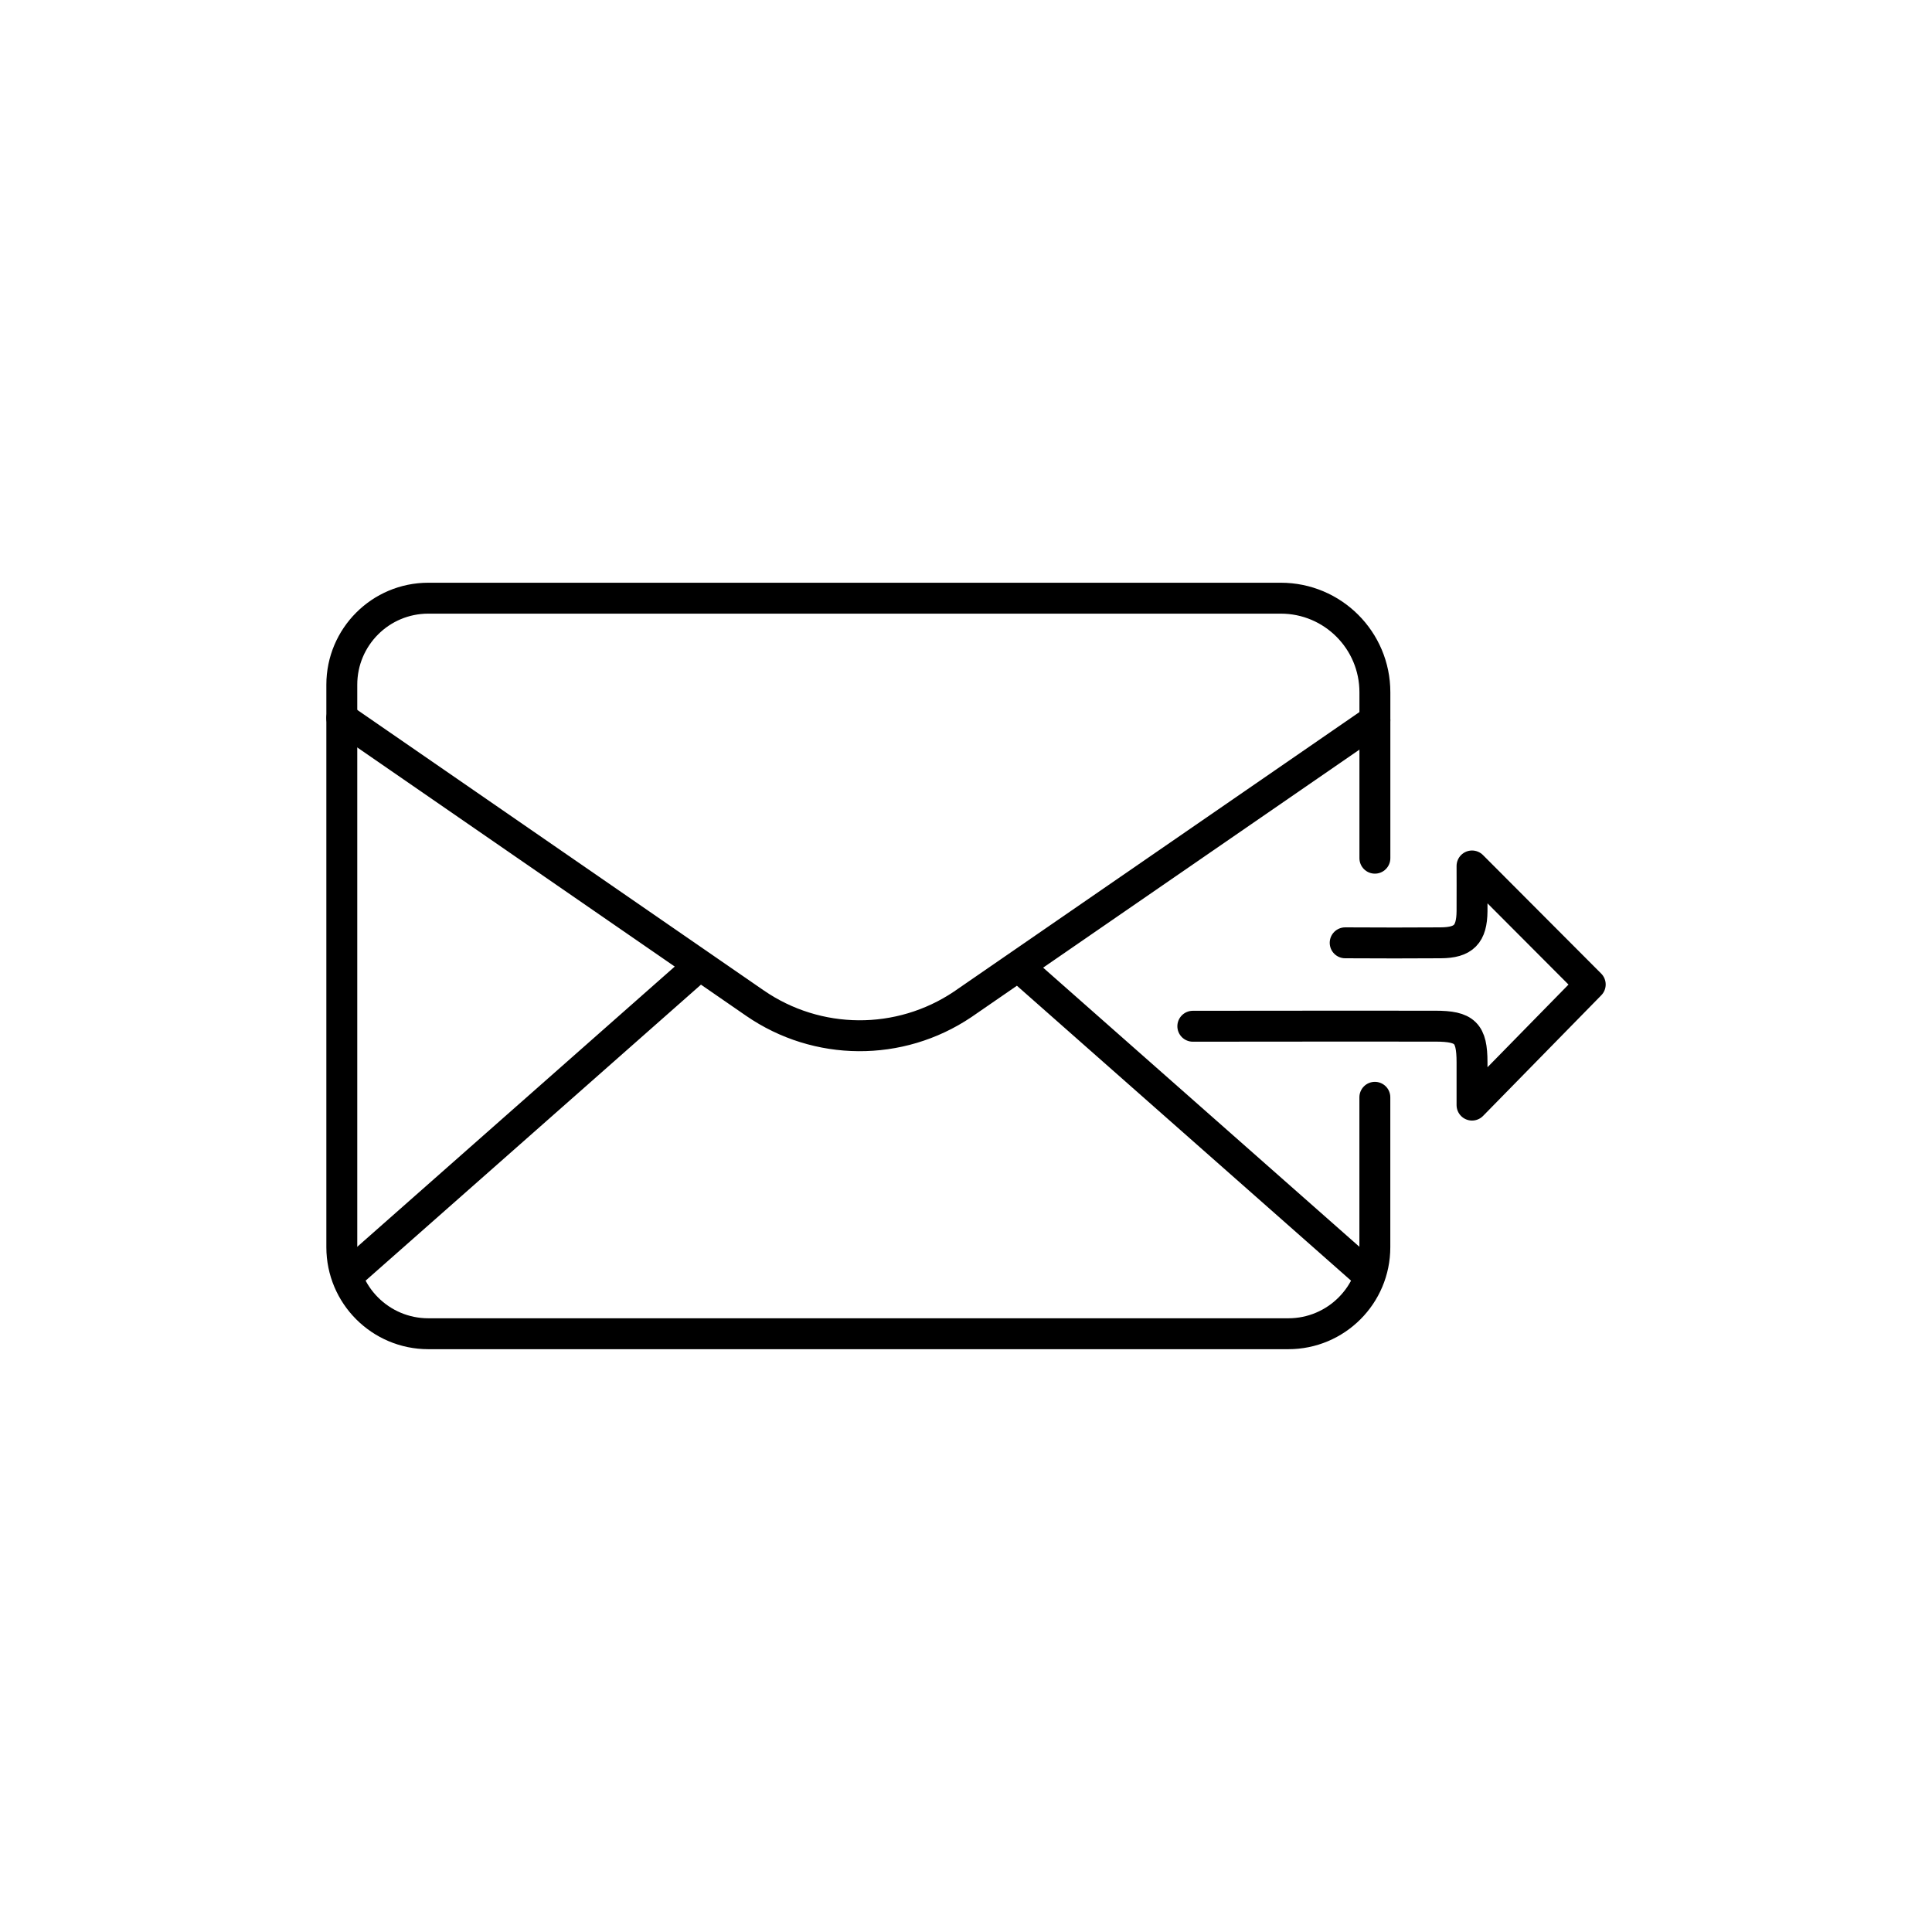
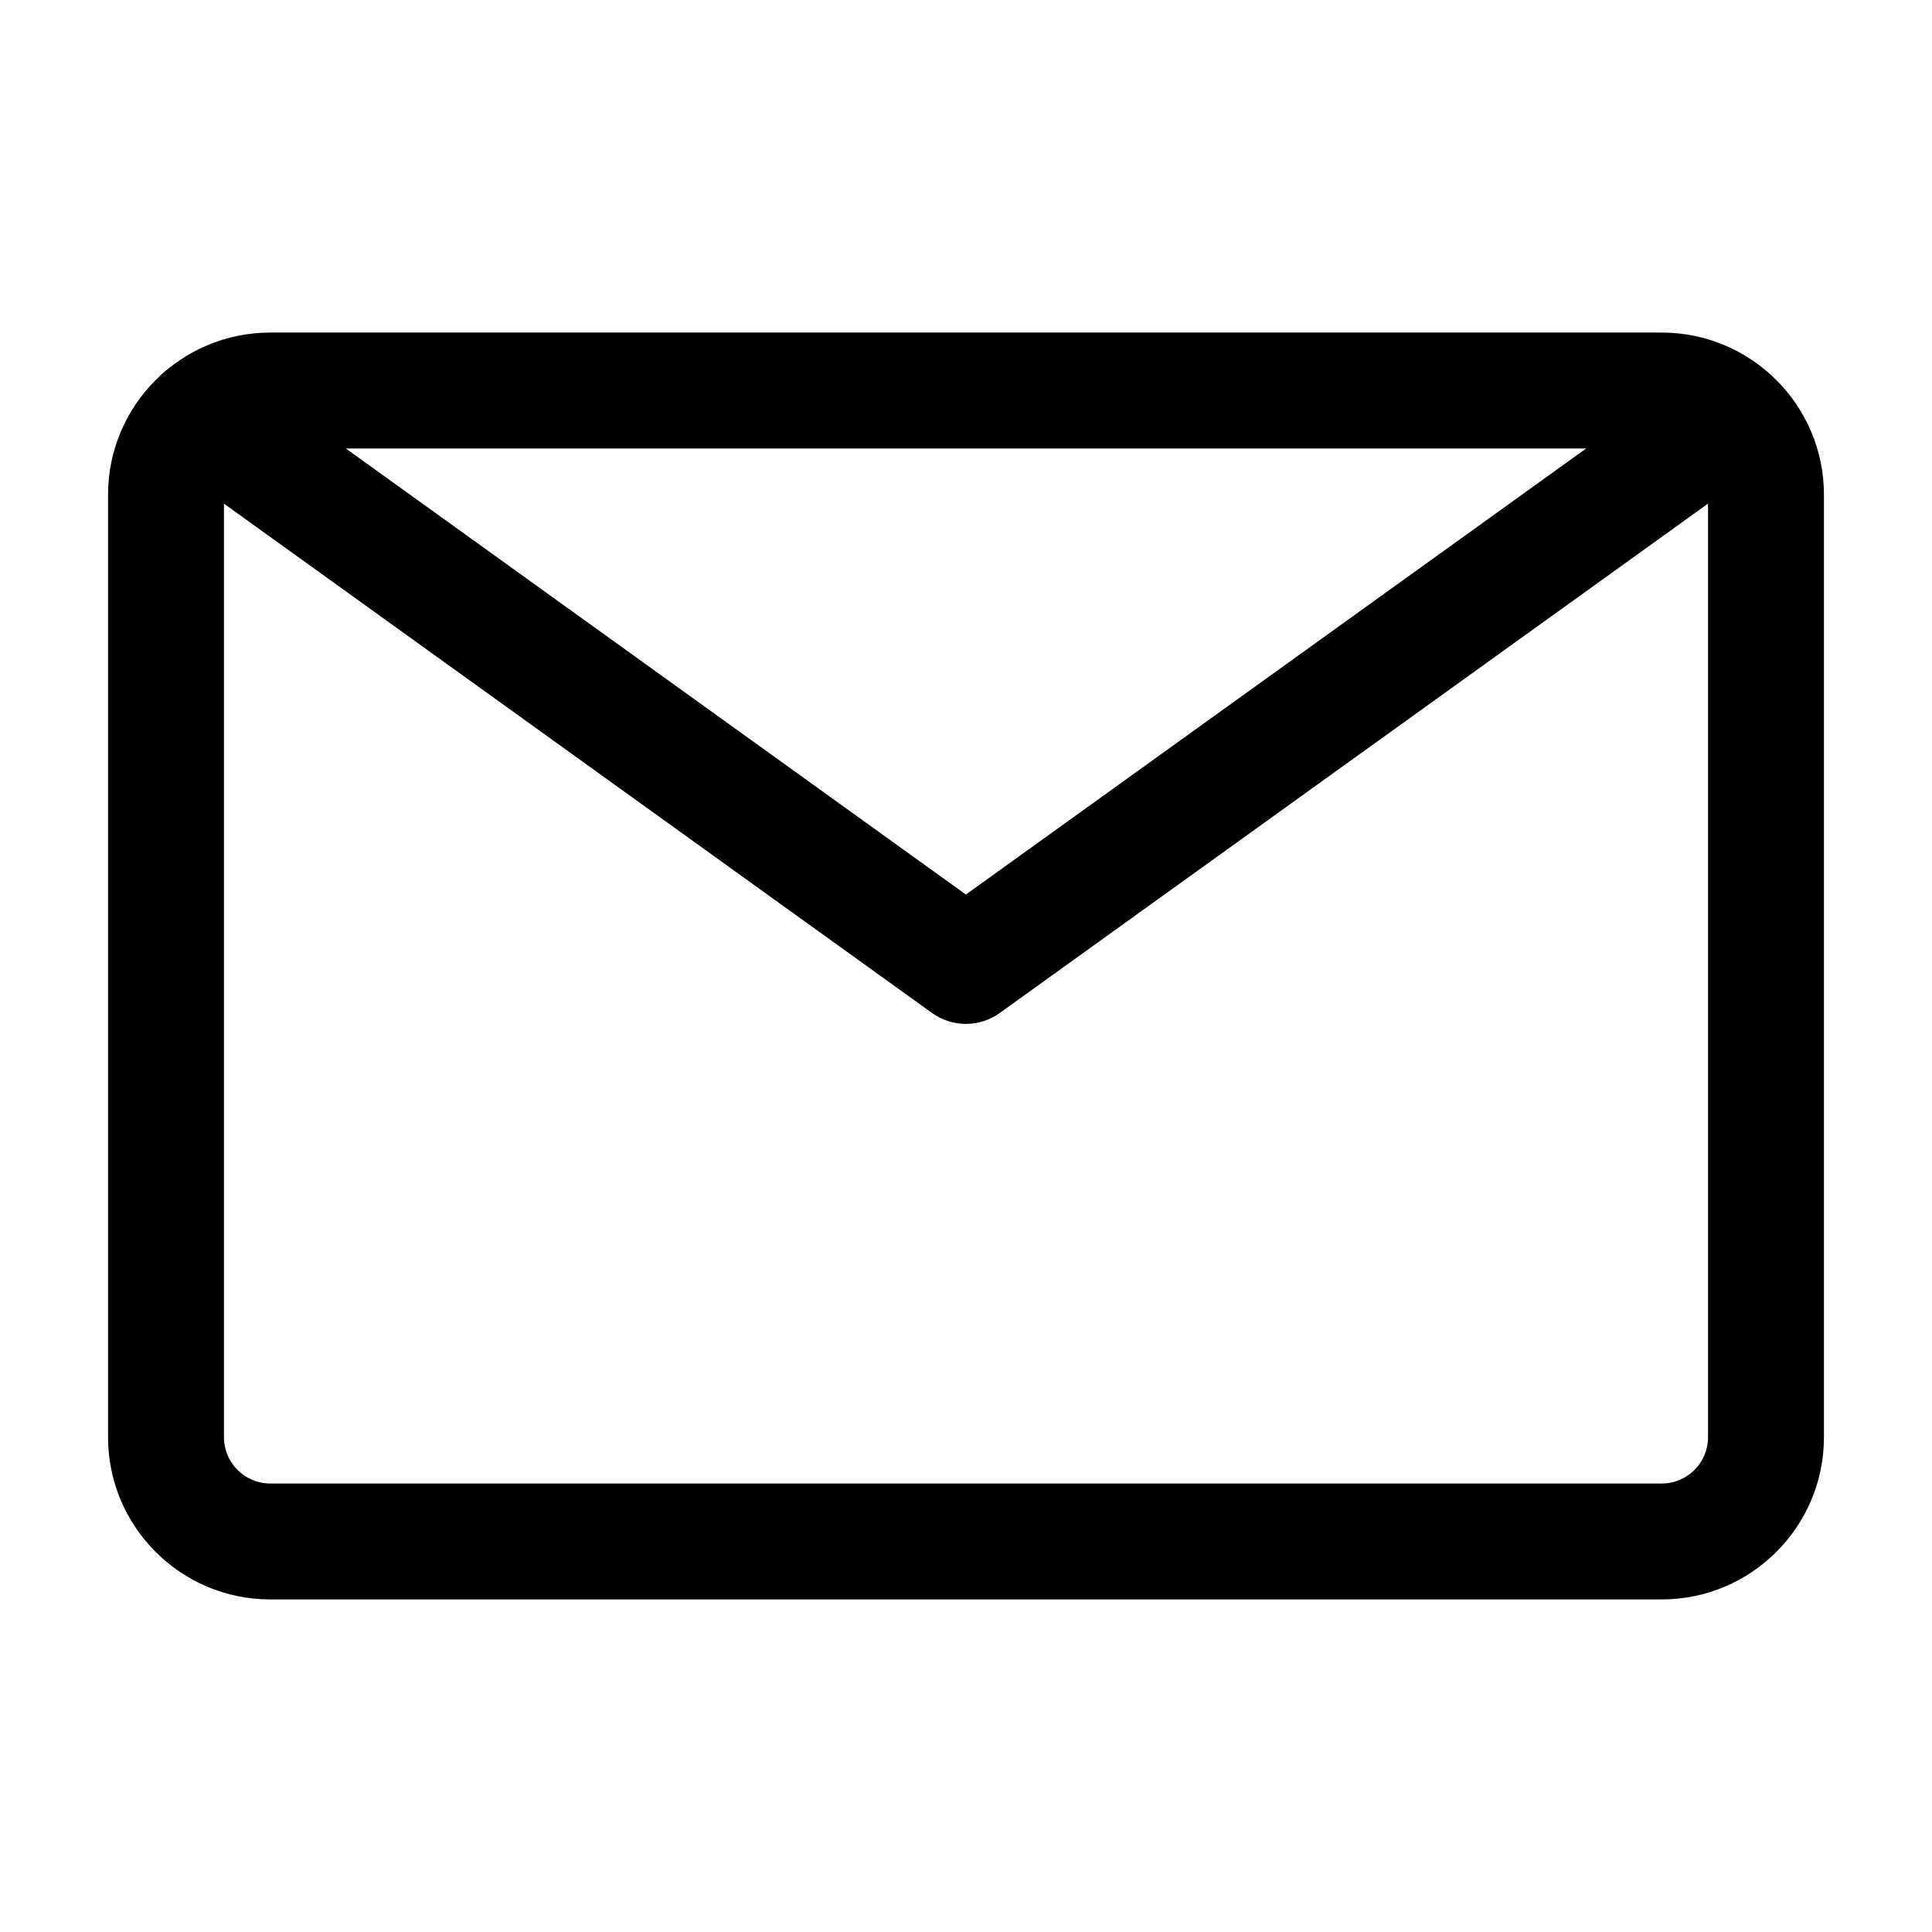
- <svg xmlns="http://www.w3.org/2000/svg" xml:space="preserve" id="Layer_1" x="0" y="0" version="1.1" viewBox="0 0 500 500">
-   <style>
-     .st1{fill:none;stroke:#000;stroke-width:8;stroke-linecap:round;stroke-linejoin:round;stroke-miterlimit:10}
-   </style>
-   <path d="M355.82 222.1v-42.94c0-13.45-10.9-24.35-24.35-24.35H110.85c-12.37 0-22.39 10.03-22.39 22.39v145.58c0 12.37 10.03 22.39 22.39 22.39h222.57c12.37 0 22.39-10.03 22.39-22.39v-38.8" class="st1" />
-   <path d="m88.46 185.82 106.91 73.78c16.15 11.14 37.47 11.28 53.76.33l106.69-73.54m-176.65 65.08L91.6 328.76m173.5-77.29 87.57 77.29m-43.97-63.17c12.1-.02 24.21-.03 36.31-.03l26.45.01c7.71 0 9.49 1.75 9.5 9.32V286l30.59-31.22-30.59-30.67.01 4.95c0 2.31.01 4.54-.01 6.77-.06 5.99-2.17 8.13-8.08 8.17-3.98.03-7.97.04-11.95.04-4.27 0-8.53-.02-12.8-.04" class="st1" />
+ <svg xmlns="http://www.w3.org/2000/svg" viewBox="0 0 100 100">
+   <path d="M86.014 82.786H13.986c-4.628 0-8.393-3.765-8.393-8.392V25.606c0-4.627 3.765-8.392 8.393-8.392h72.028c4.628 0 8.393 3.765 8.393 8.392v48.788c0 4.627-3.765 8.392-8.393 8.392ZM13.986 23.214a2.395 2.395 0 0 0-2.393 2.392v48.788a2.395 2.395 0 0 0 2.393 2.392h72.028a2.395 2.395 0 0 0 2.393-2.392V25.606a2.395 2.395 0 0 0-2.393-2.392H13.986Z" />
+   <path d="M49.995 52.997a3 3 0 0 1-1.752-.564l-39.55-28.45a3 3 0 0 1 3.504-4.872l37.798 27.19 37.809-27.19a3 3 0 0 1 3.503 4.871l-39.56 28.45a2.997 2.997 0 0 1-1.752.565Z" />
</svg>
